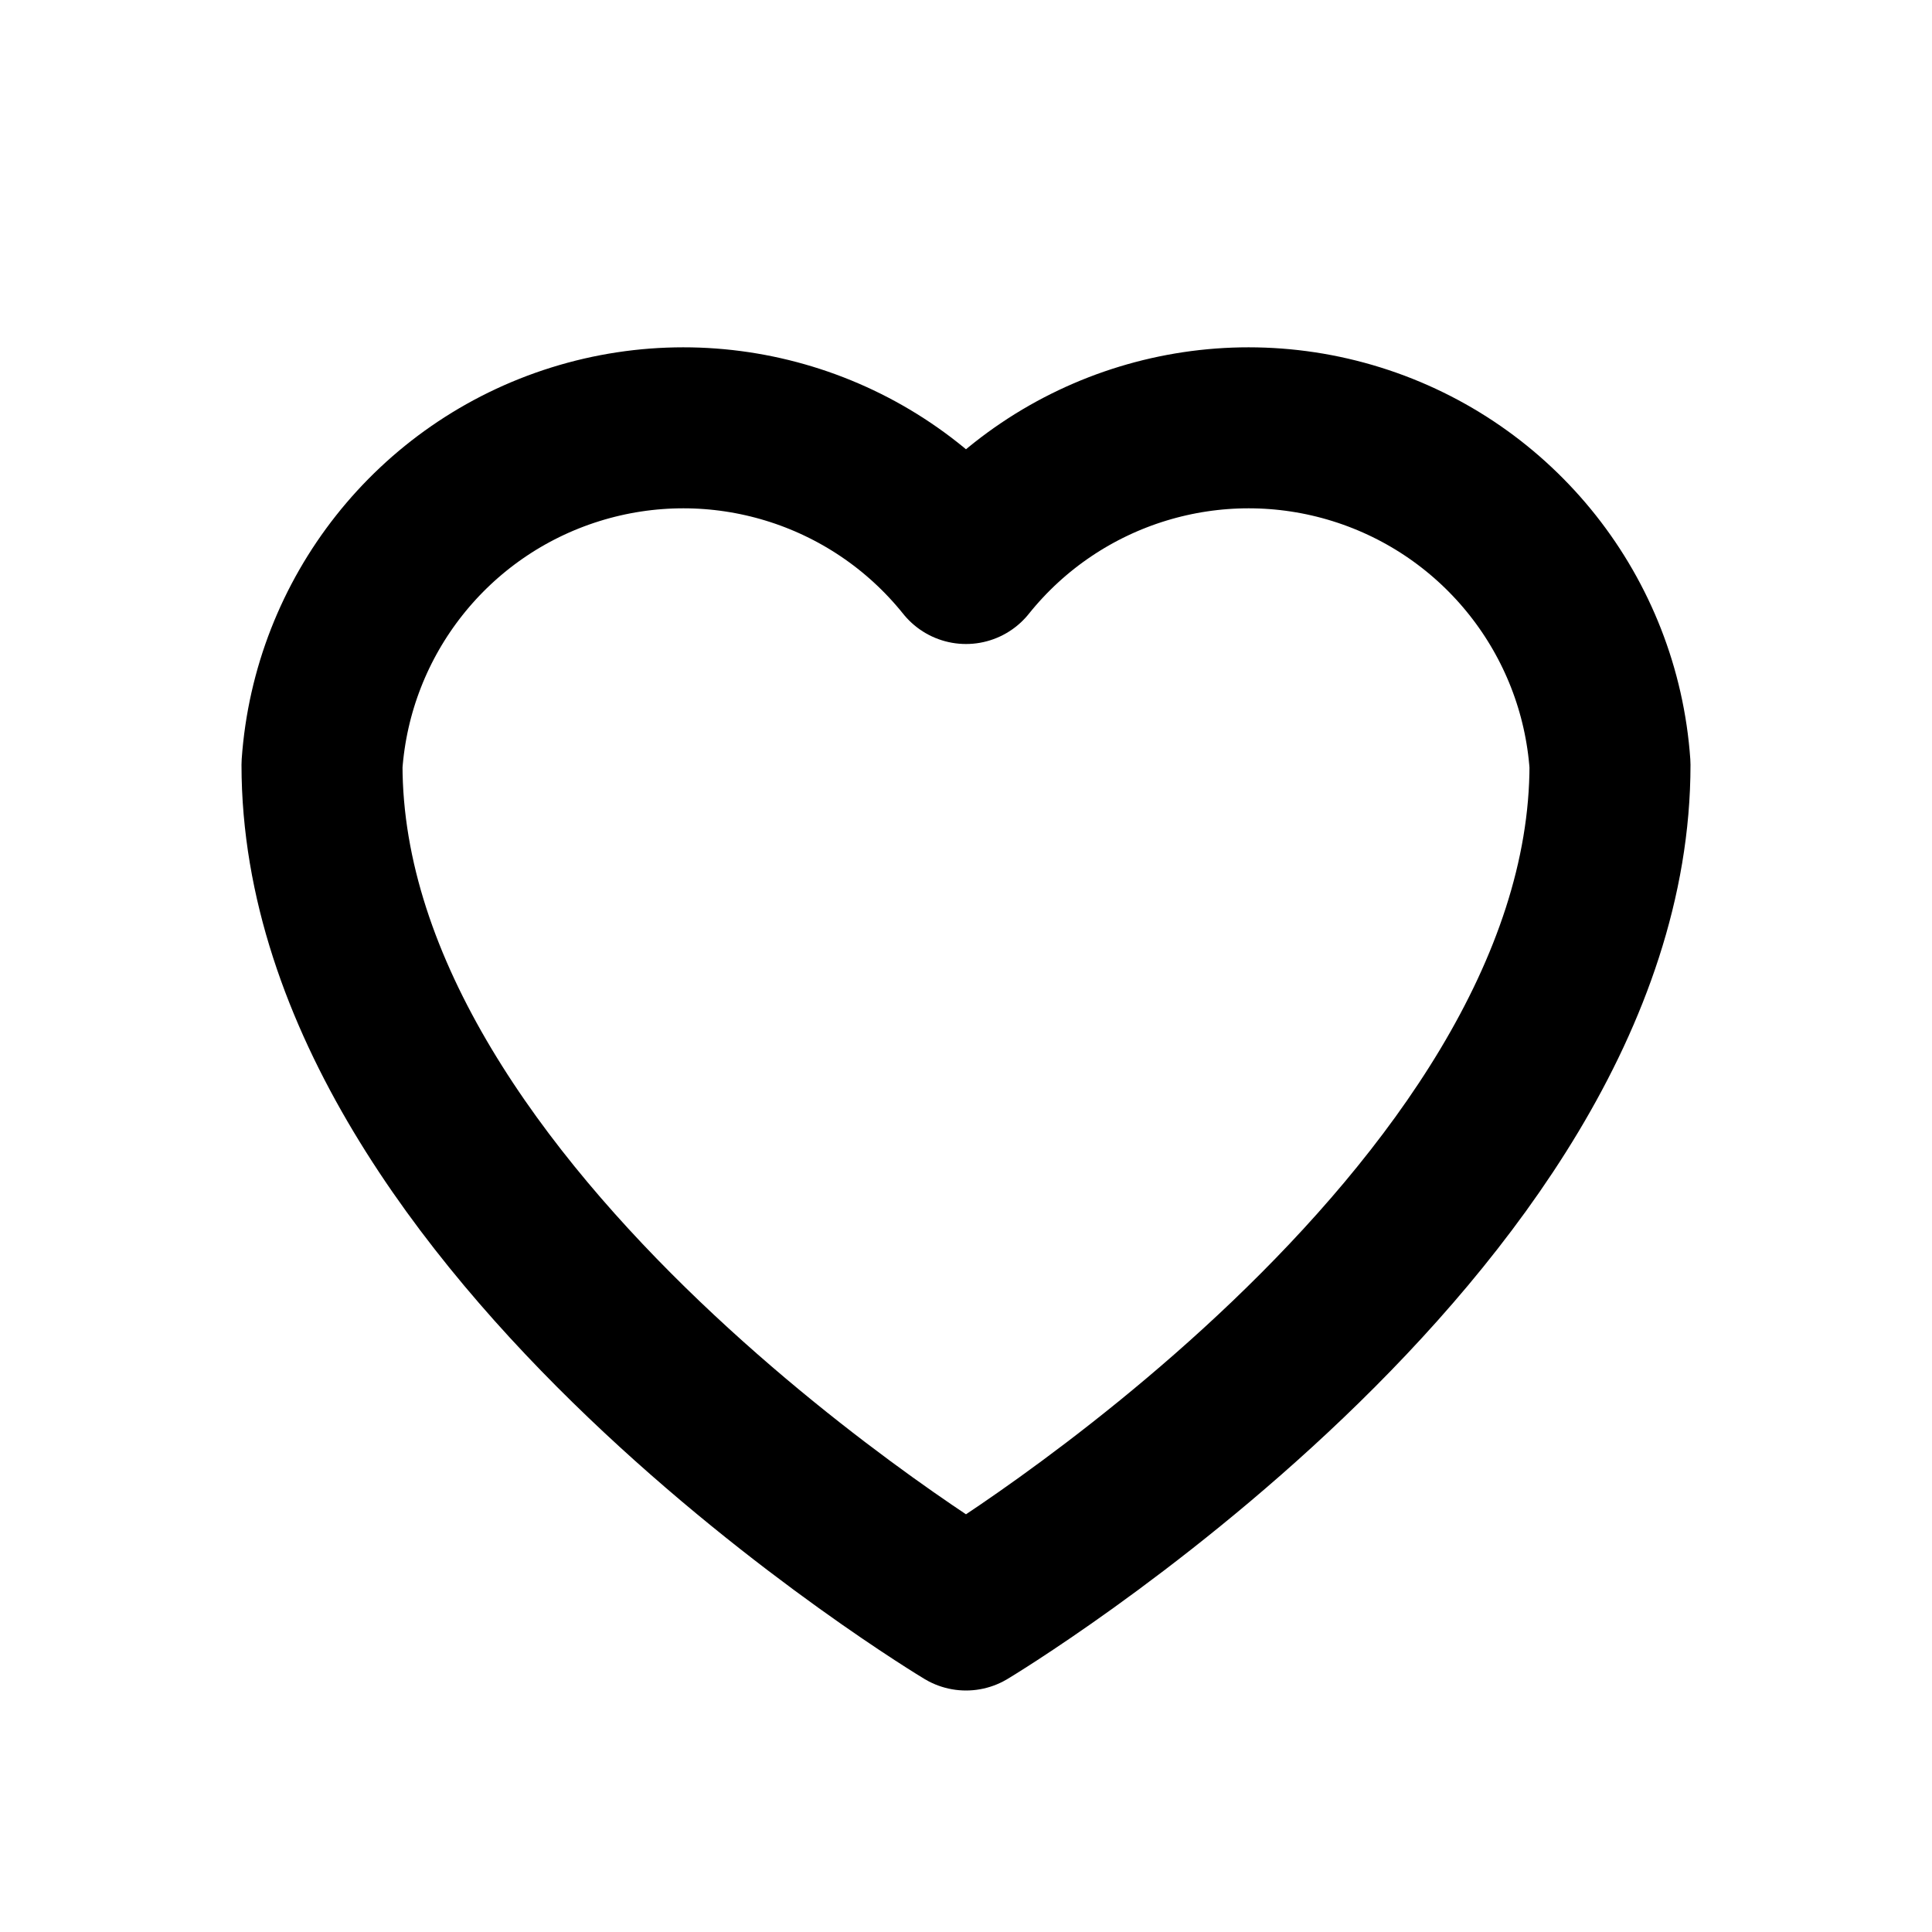
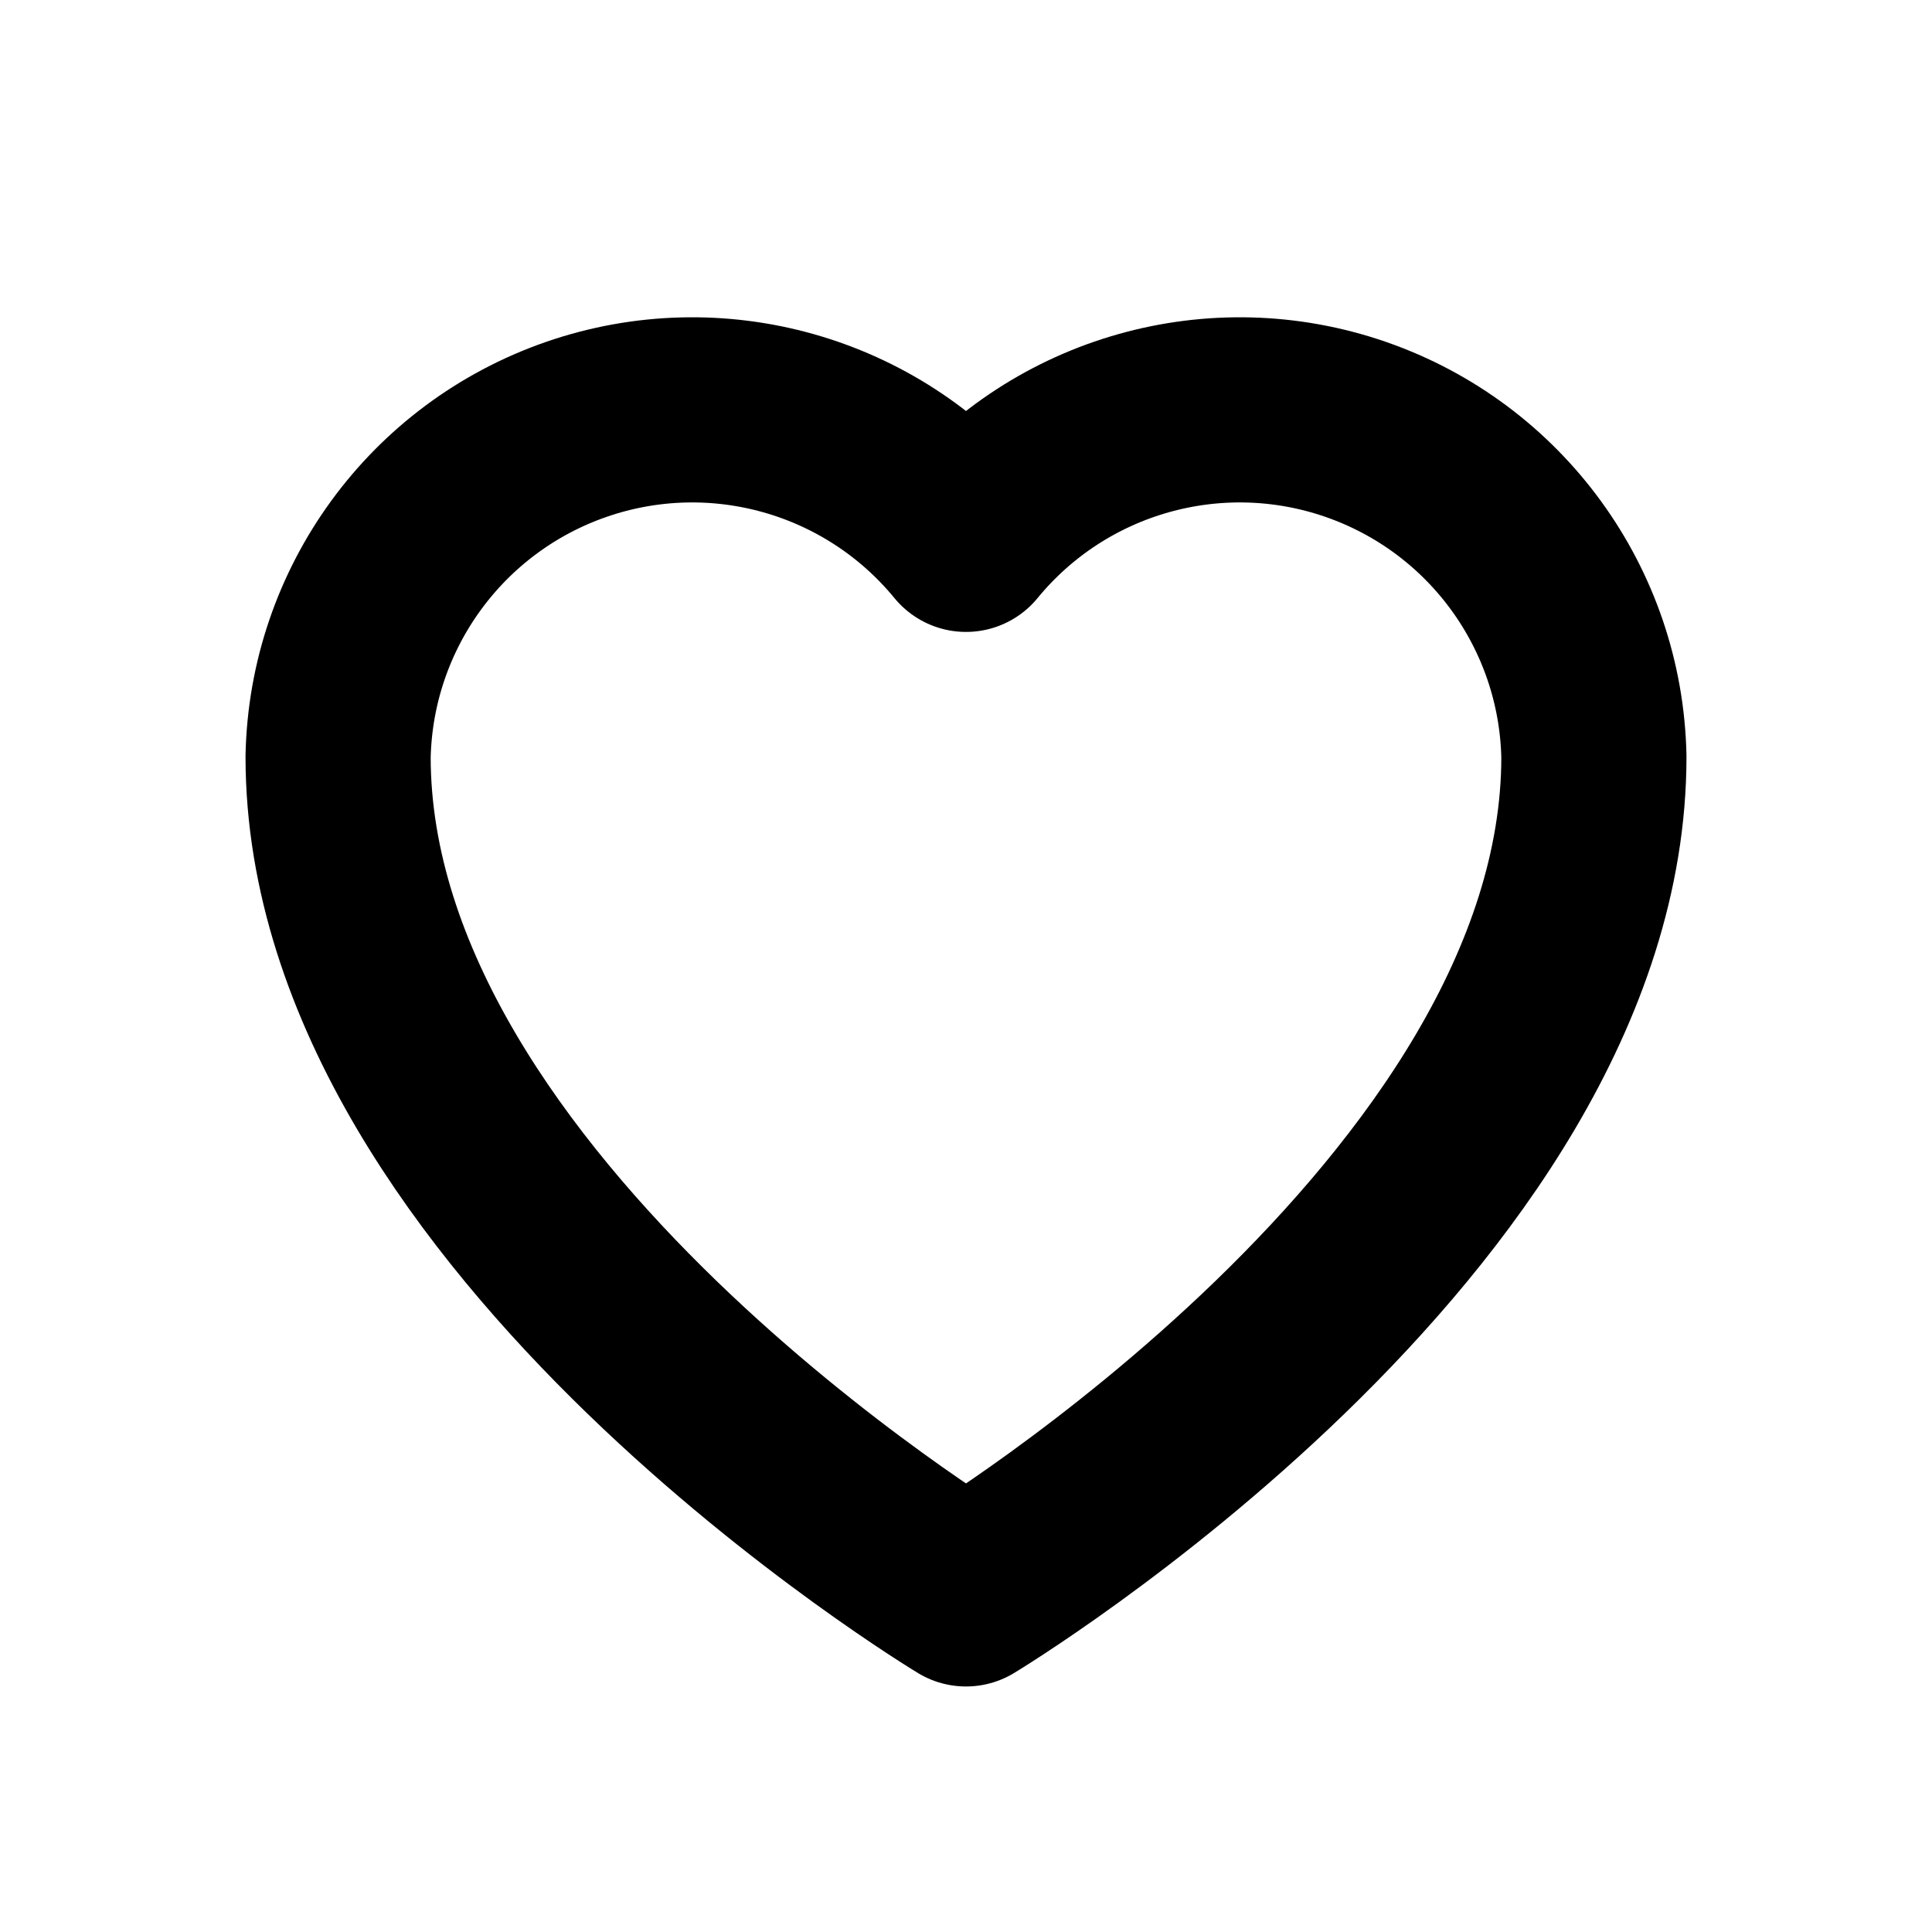
- <svg xmlns="http://www.w3.org/2000/svg" viewBox="0 0 24 24" width="24" height="24" fill="none" stroke="currentColor" stroke-width="2" stroke-linecap="round" stroke-linejoin="round">
-   <path d="M12 20s-8-4.8-8-10.5A4.5 4.5 0 0 1 12 7a4.5 4.5 0 0 1 8 2.5C20 15.2 12 20 12 20z" />
+ <svg xmlns="http://www.w3.org/2000/svg" viewBox="0 0 24 24" width="24" height="24" fill="none" stroke="currentColor" stroke-width="2.3" stroke-linecap="round" stroke-linejoin="round">
+   <path d="M12 19.8s-7.8-4.7-7.8-10.4A4.4 4.4 0 0 1 12 6.7a4.4 4.4 0 0 1 7.8 2.7c0 5.7-7.8 10.4-7.8 10.4z" />
</svg>
